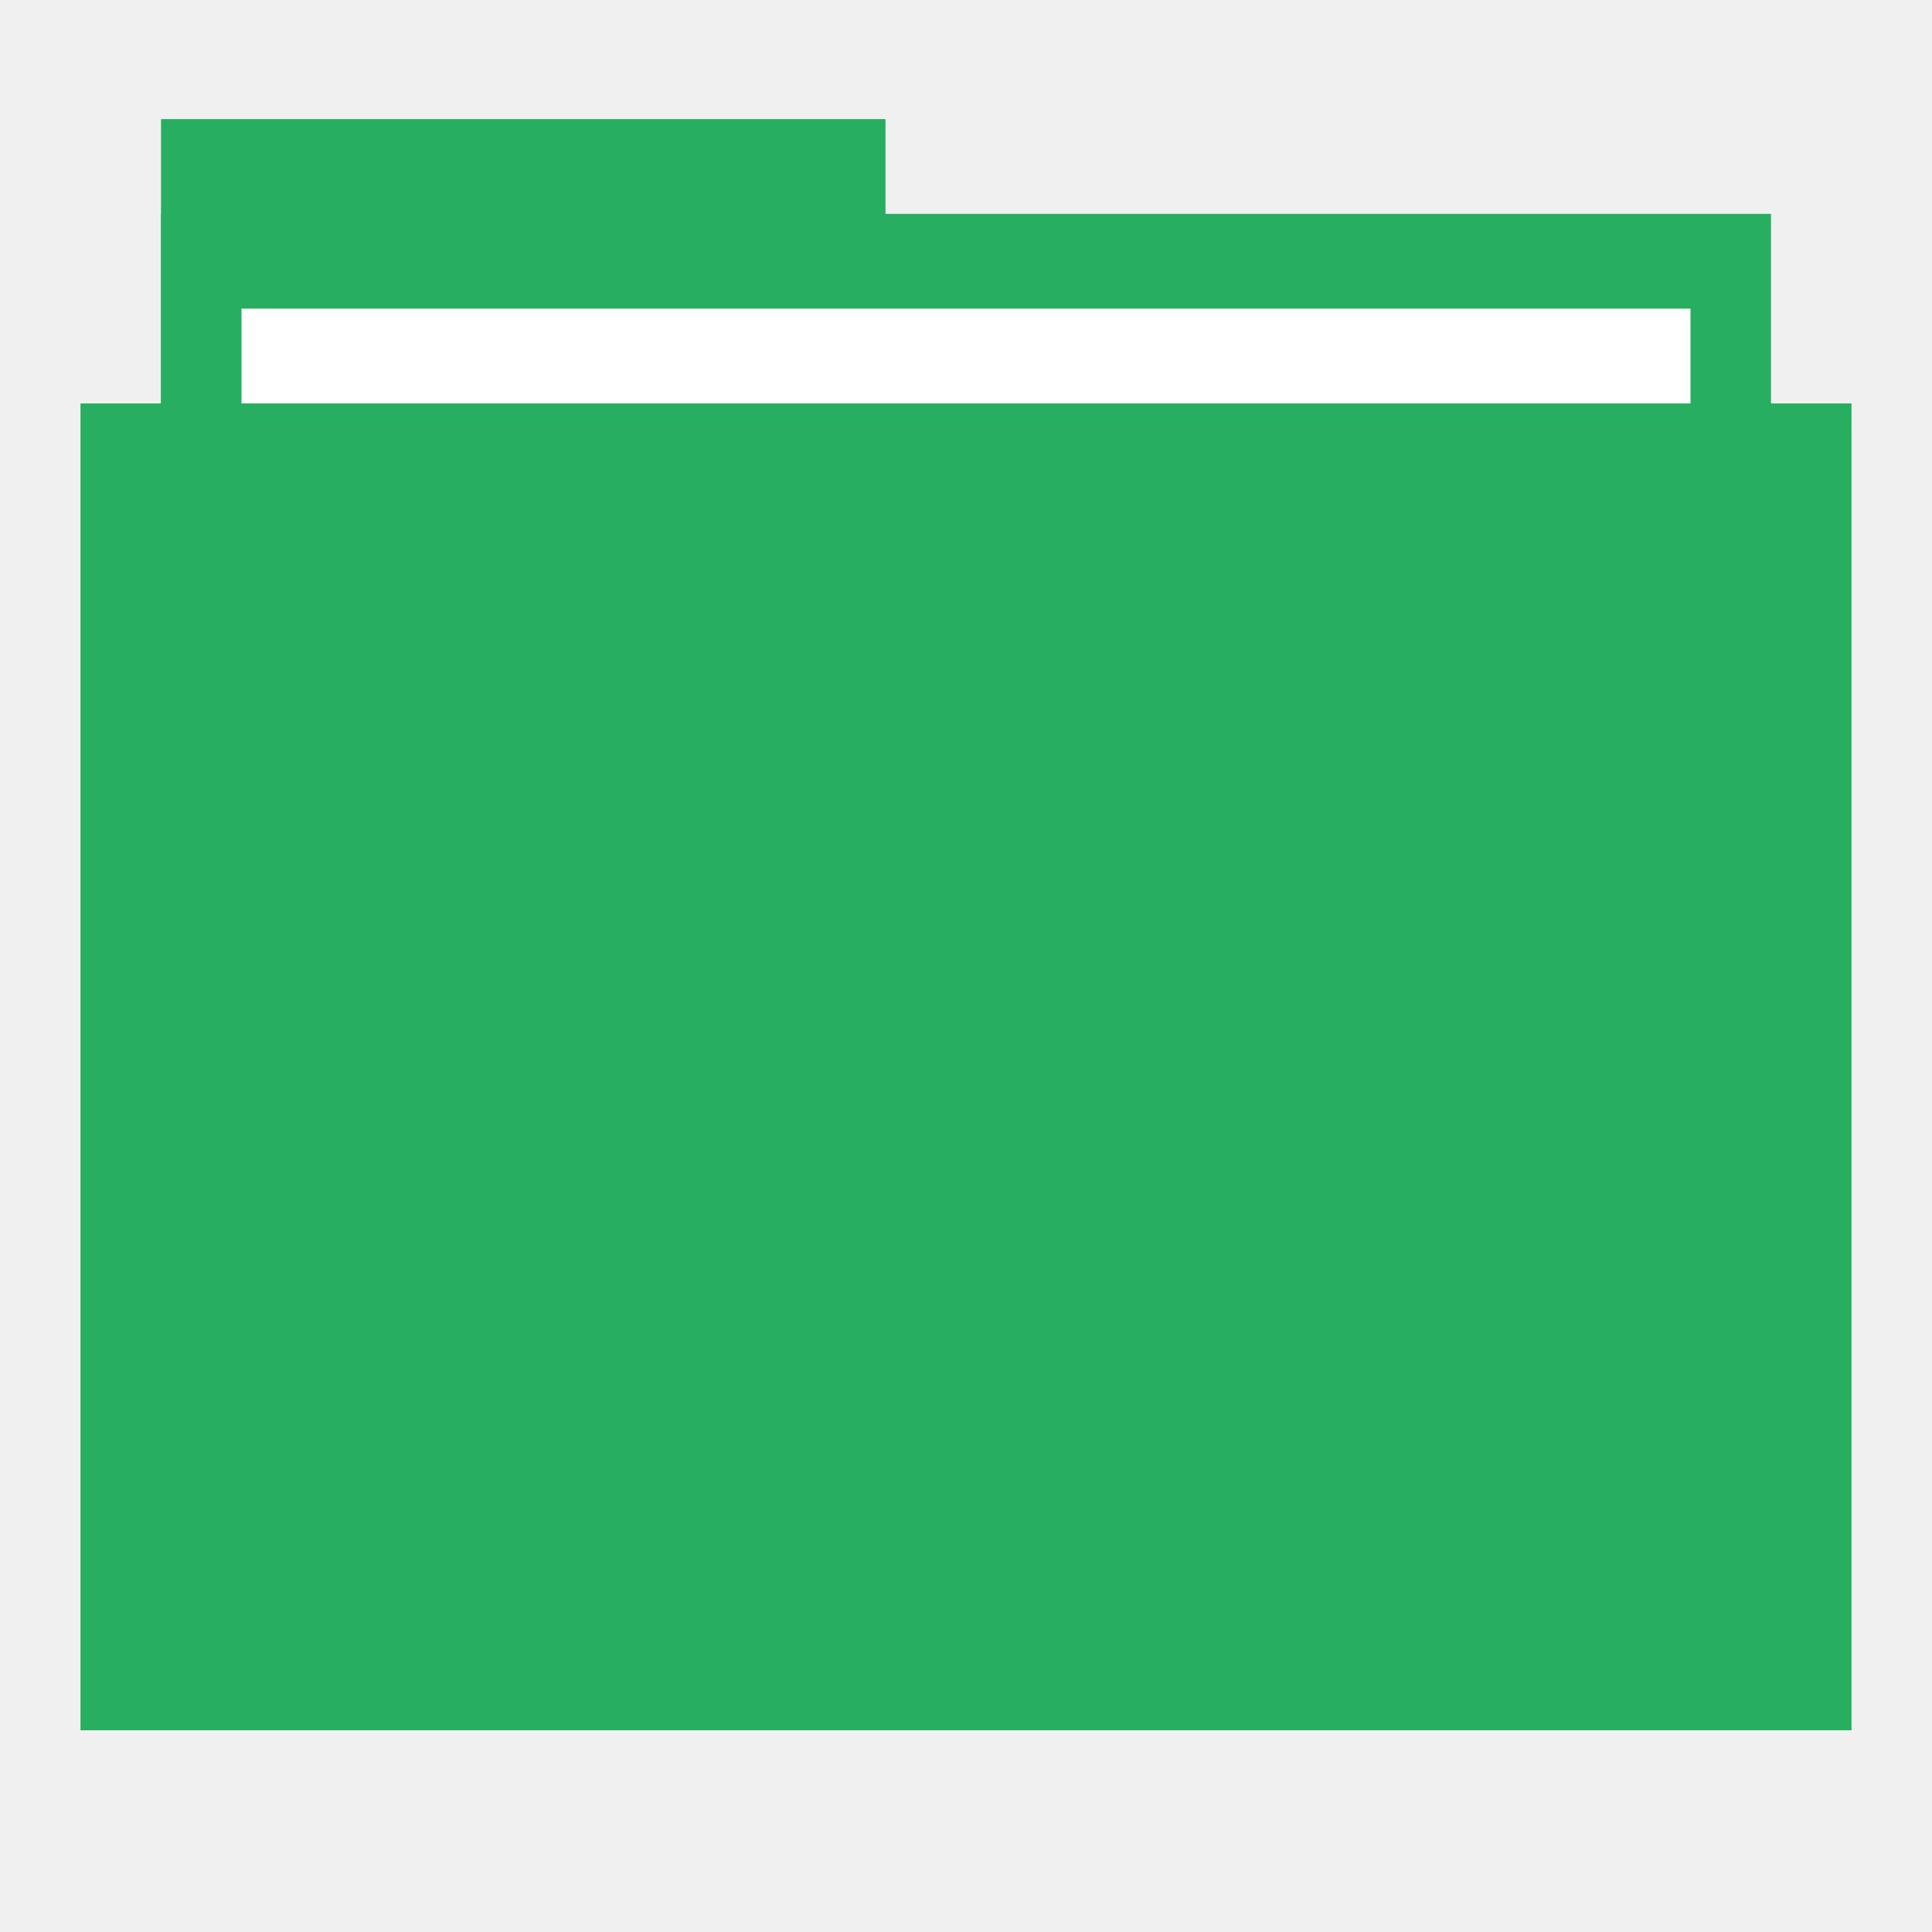
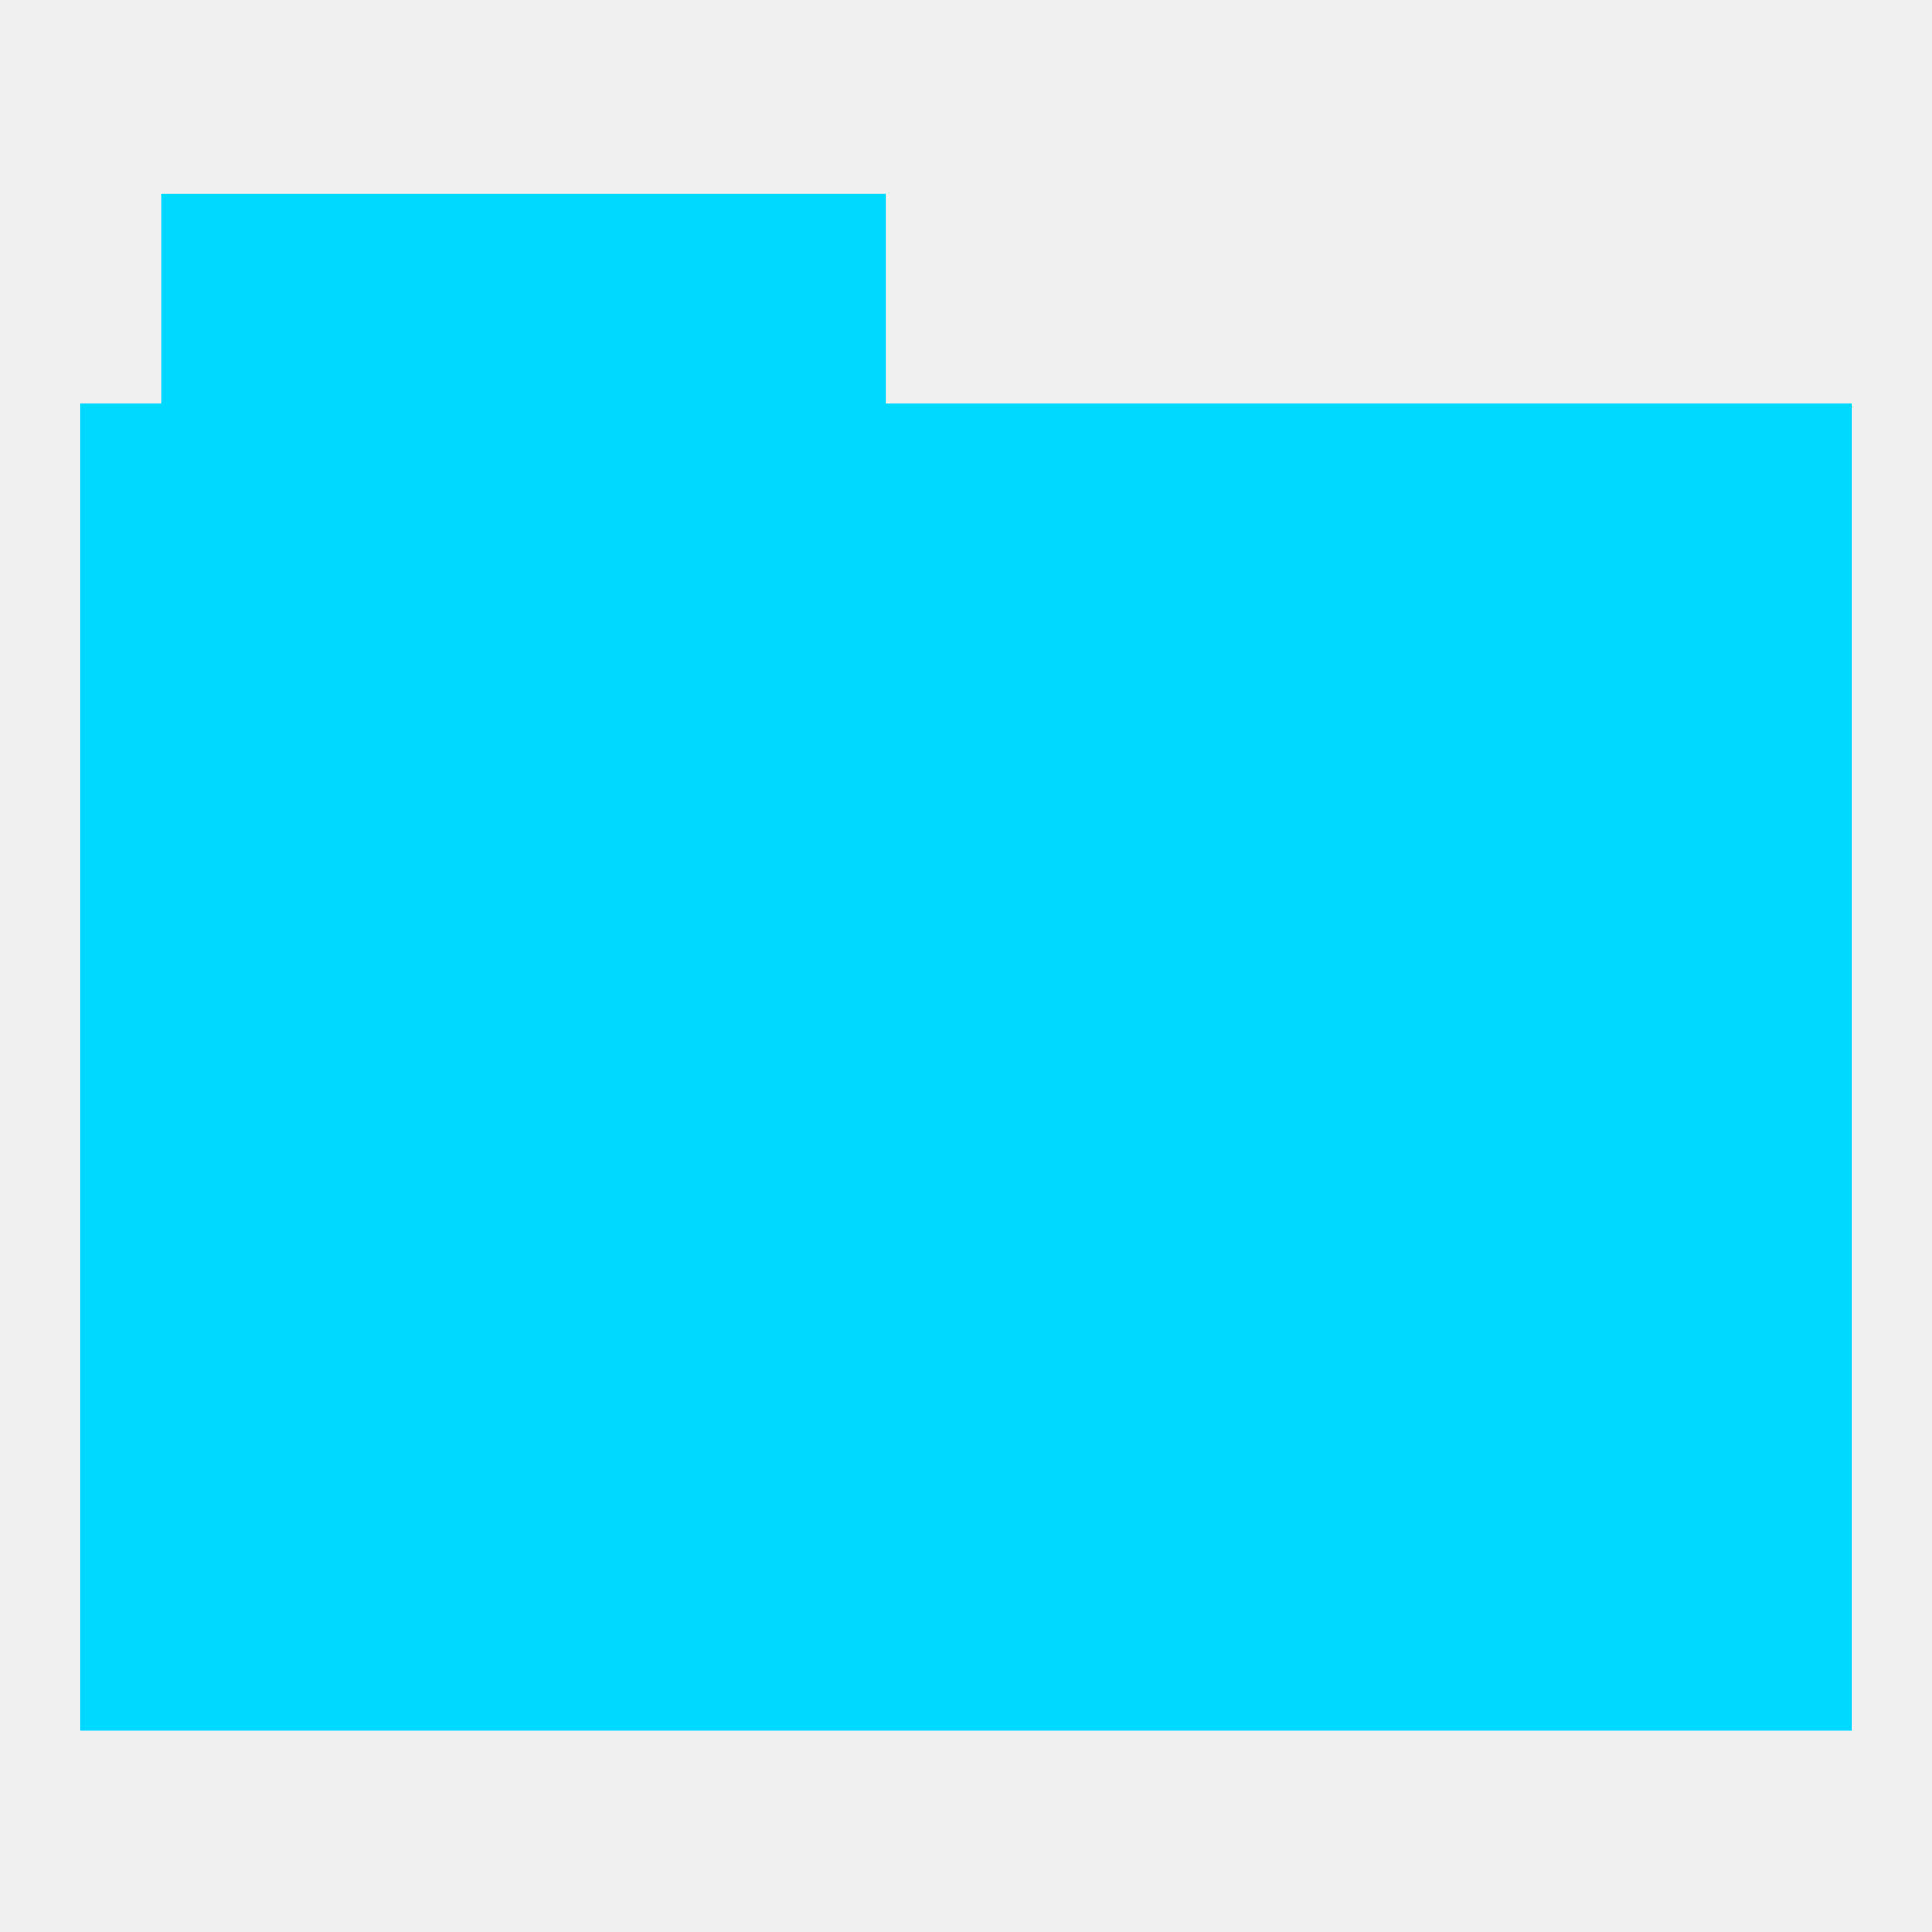
<svg xmlns="http://www.w3.org/2000/svg" width="48" height="48" id="svg865" version="1.1">
  <defs id="defs867" />
  <g id="folderLayer">
-     <g id="g3053" transform="matrix(1,0,0,1.177332,0,-5.282334)">
-       <rect style="fill:#27ae60;fill-opacity:1;stroke:none" id="folderTab" width="18" height="10" x="4" y="7" />
-       <rect y="9" x="4" height="30" width="40" id="folderBackground" style="fill:#27ae60;fill-opacity:1;stroke:none" />
-       <rect y="11" x="6" height="28" width="36" id="folderPaper" style="fill:#ffffff;fill-opacity:1;stroke:none" />
-       <rect style="fill:#27ae60;fill-opacity:1;stroke:none" id="folderFront" width="44" height="28" x="2" y="13" />
+     <g id="g3024" style="fill:#00d9ff;fill-opacity:1">
+       <rect style="fill:#00d9ff;fill-opacity:1;stroke:none" id="folderTab" width="18" height="8.058" x="4" y="4.816" />
+       <path id="folderFront" d="M 2 10.031 L 2 43 L 46 43 L 46 10.031 L 2 10.031 z M 4.5 13 L 43.125 13 L 43.125 39.594 L 4.5 39.594 L 4.5 13 z " style="fill:#00d9ff;fill-opacity:1;stroke:none" />
    </g>
+     <rect style="fill:#00d9ff;fill-opacity:1;fill-rule:evenodd;stroke:none" id="rect3014" width="42.477" height="30.589" x="2.724" y="11.343" ry="0.303" />
  </g>
</svg>
